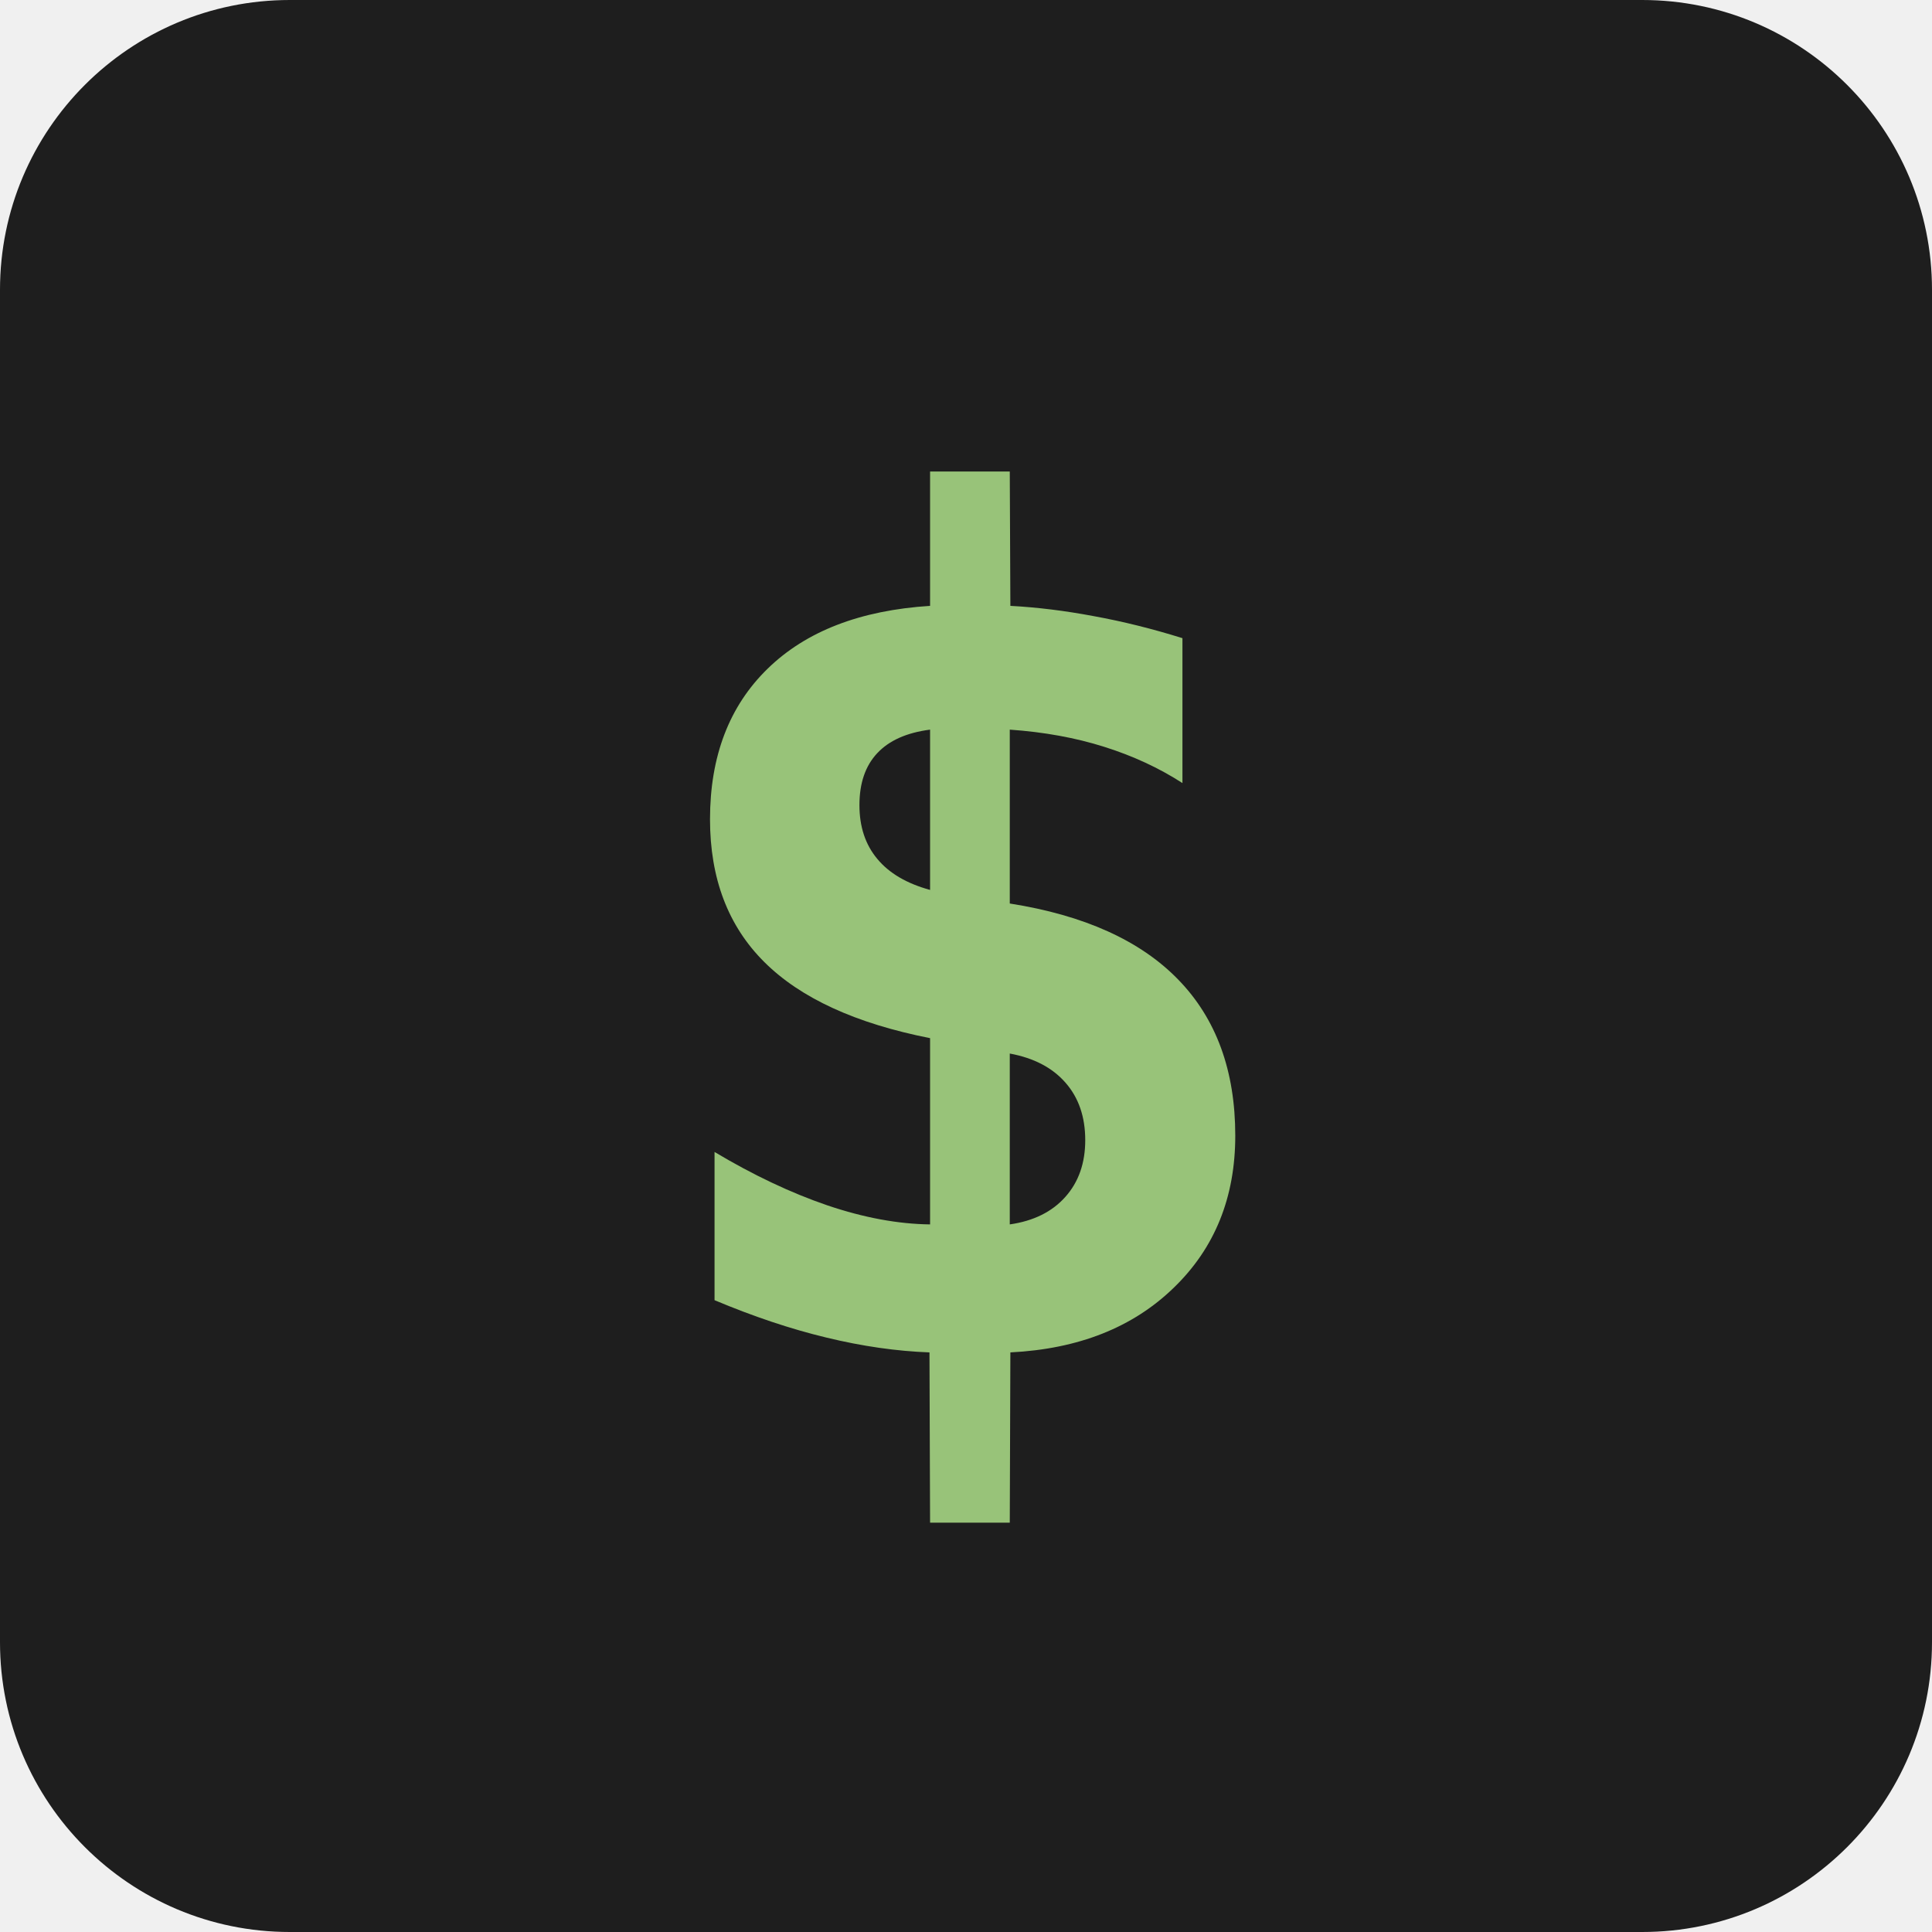
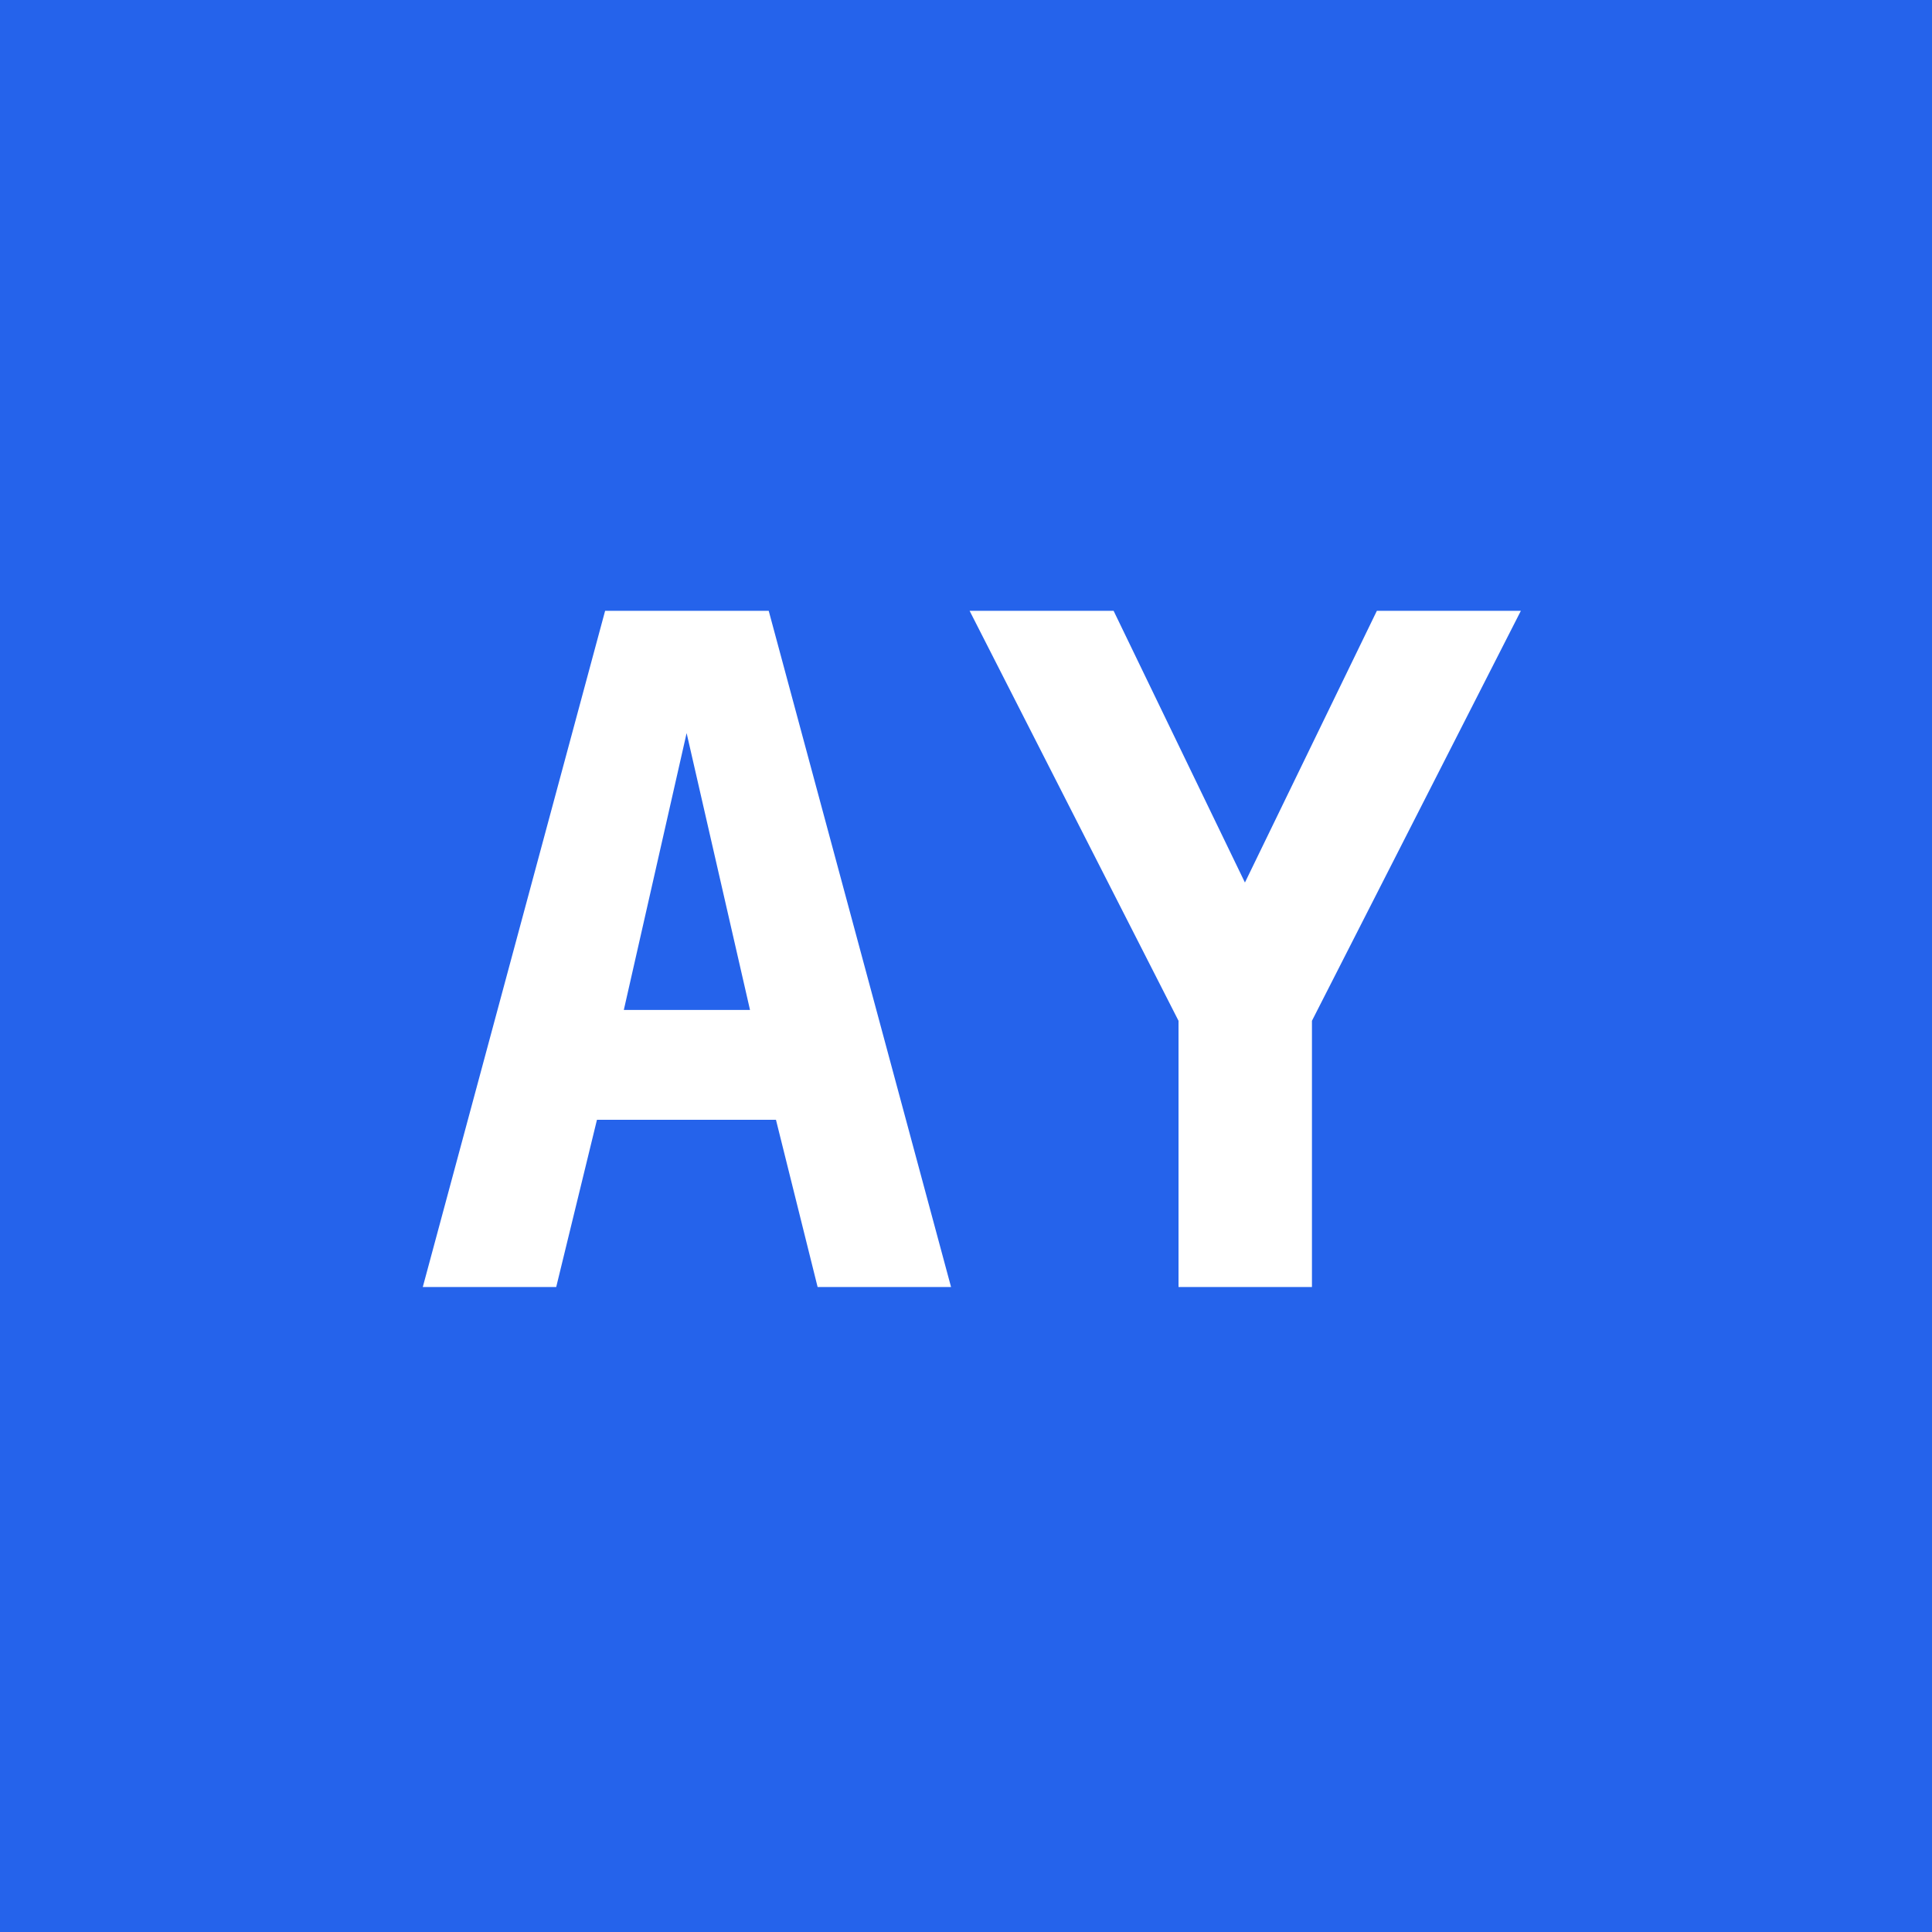
<svg xmlns="http://www.w3.org/2000/svg" viewBox="0 0 100 100">
-   <rect width="100" height="100" rx="15" fill="#1e1e1e" />
-   <text x="50" y="70" font-family="monospace" font-size="60" font-weight="bold" fill="#98c379" text-anchor="middle">$</text>
+   <rect width="100" height="100" fill="#2563eb" />
+   <text x="50" y="50" font-family="monospace" font-size="48" font-weight="bold" fill="white" text-anchor="middle" dominant-baseline="central">AY</text>
</svg>
